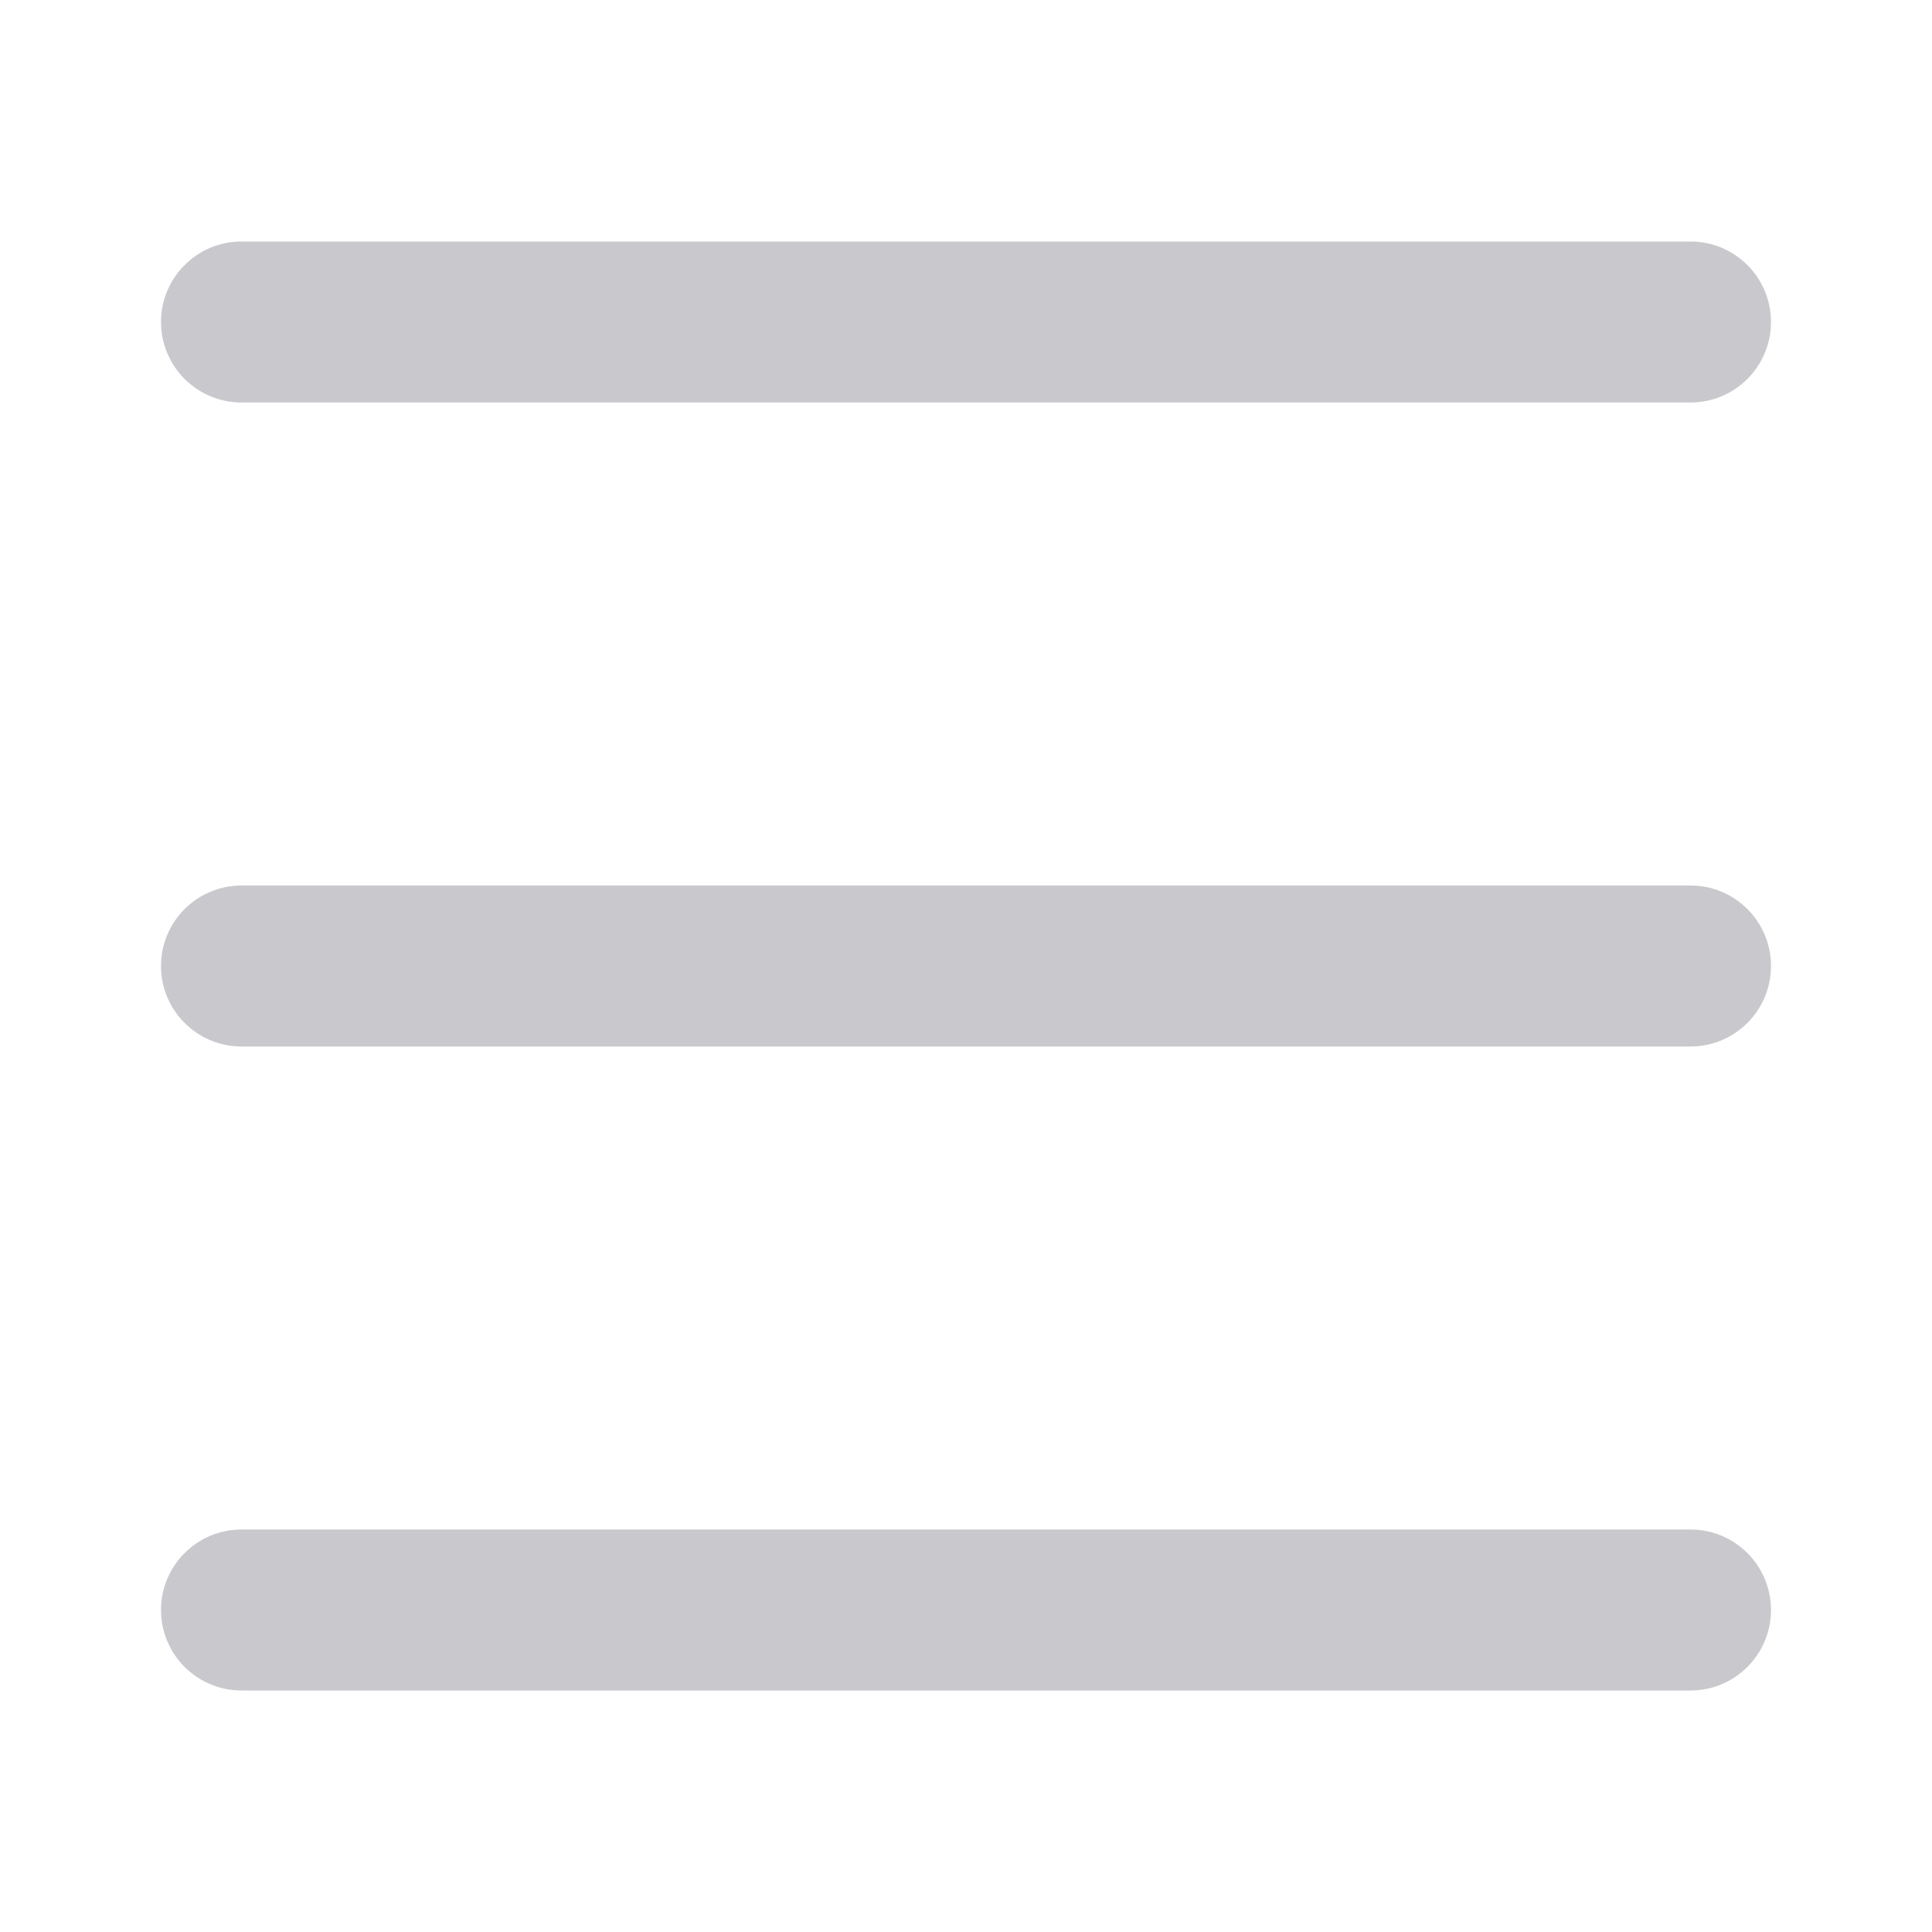
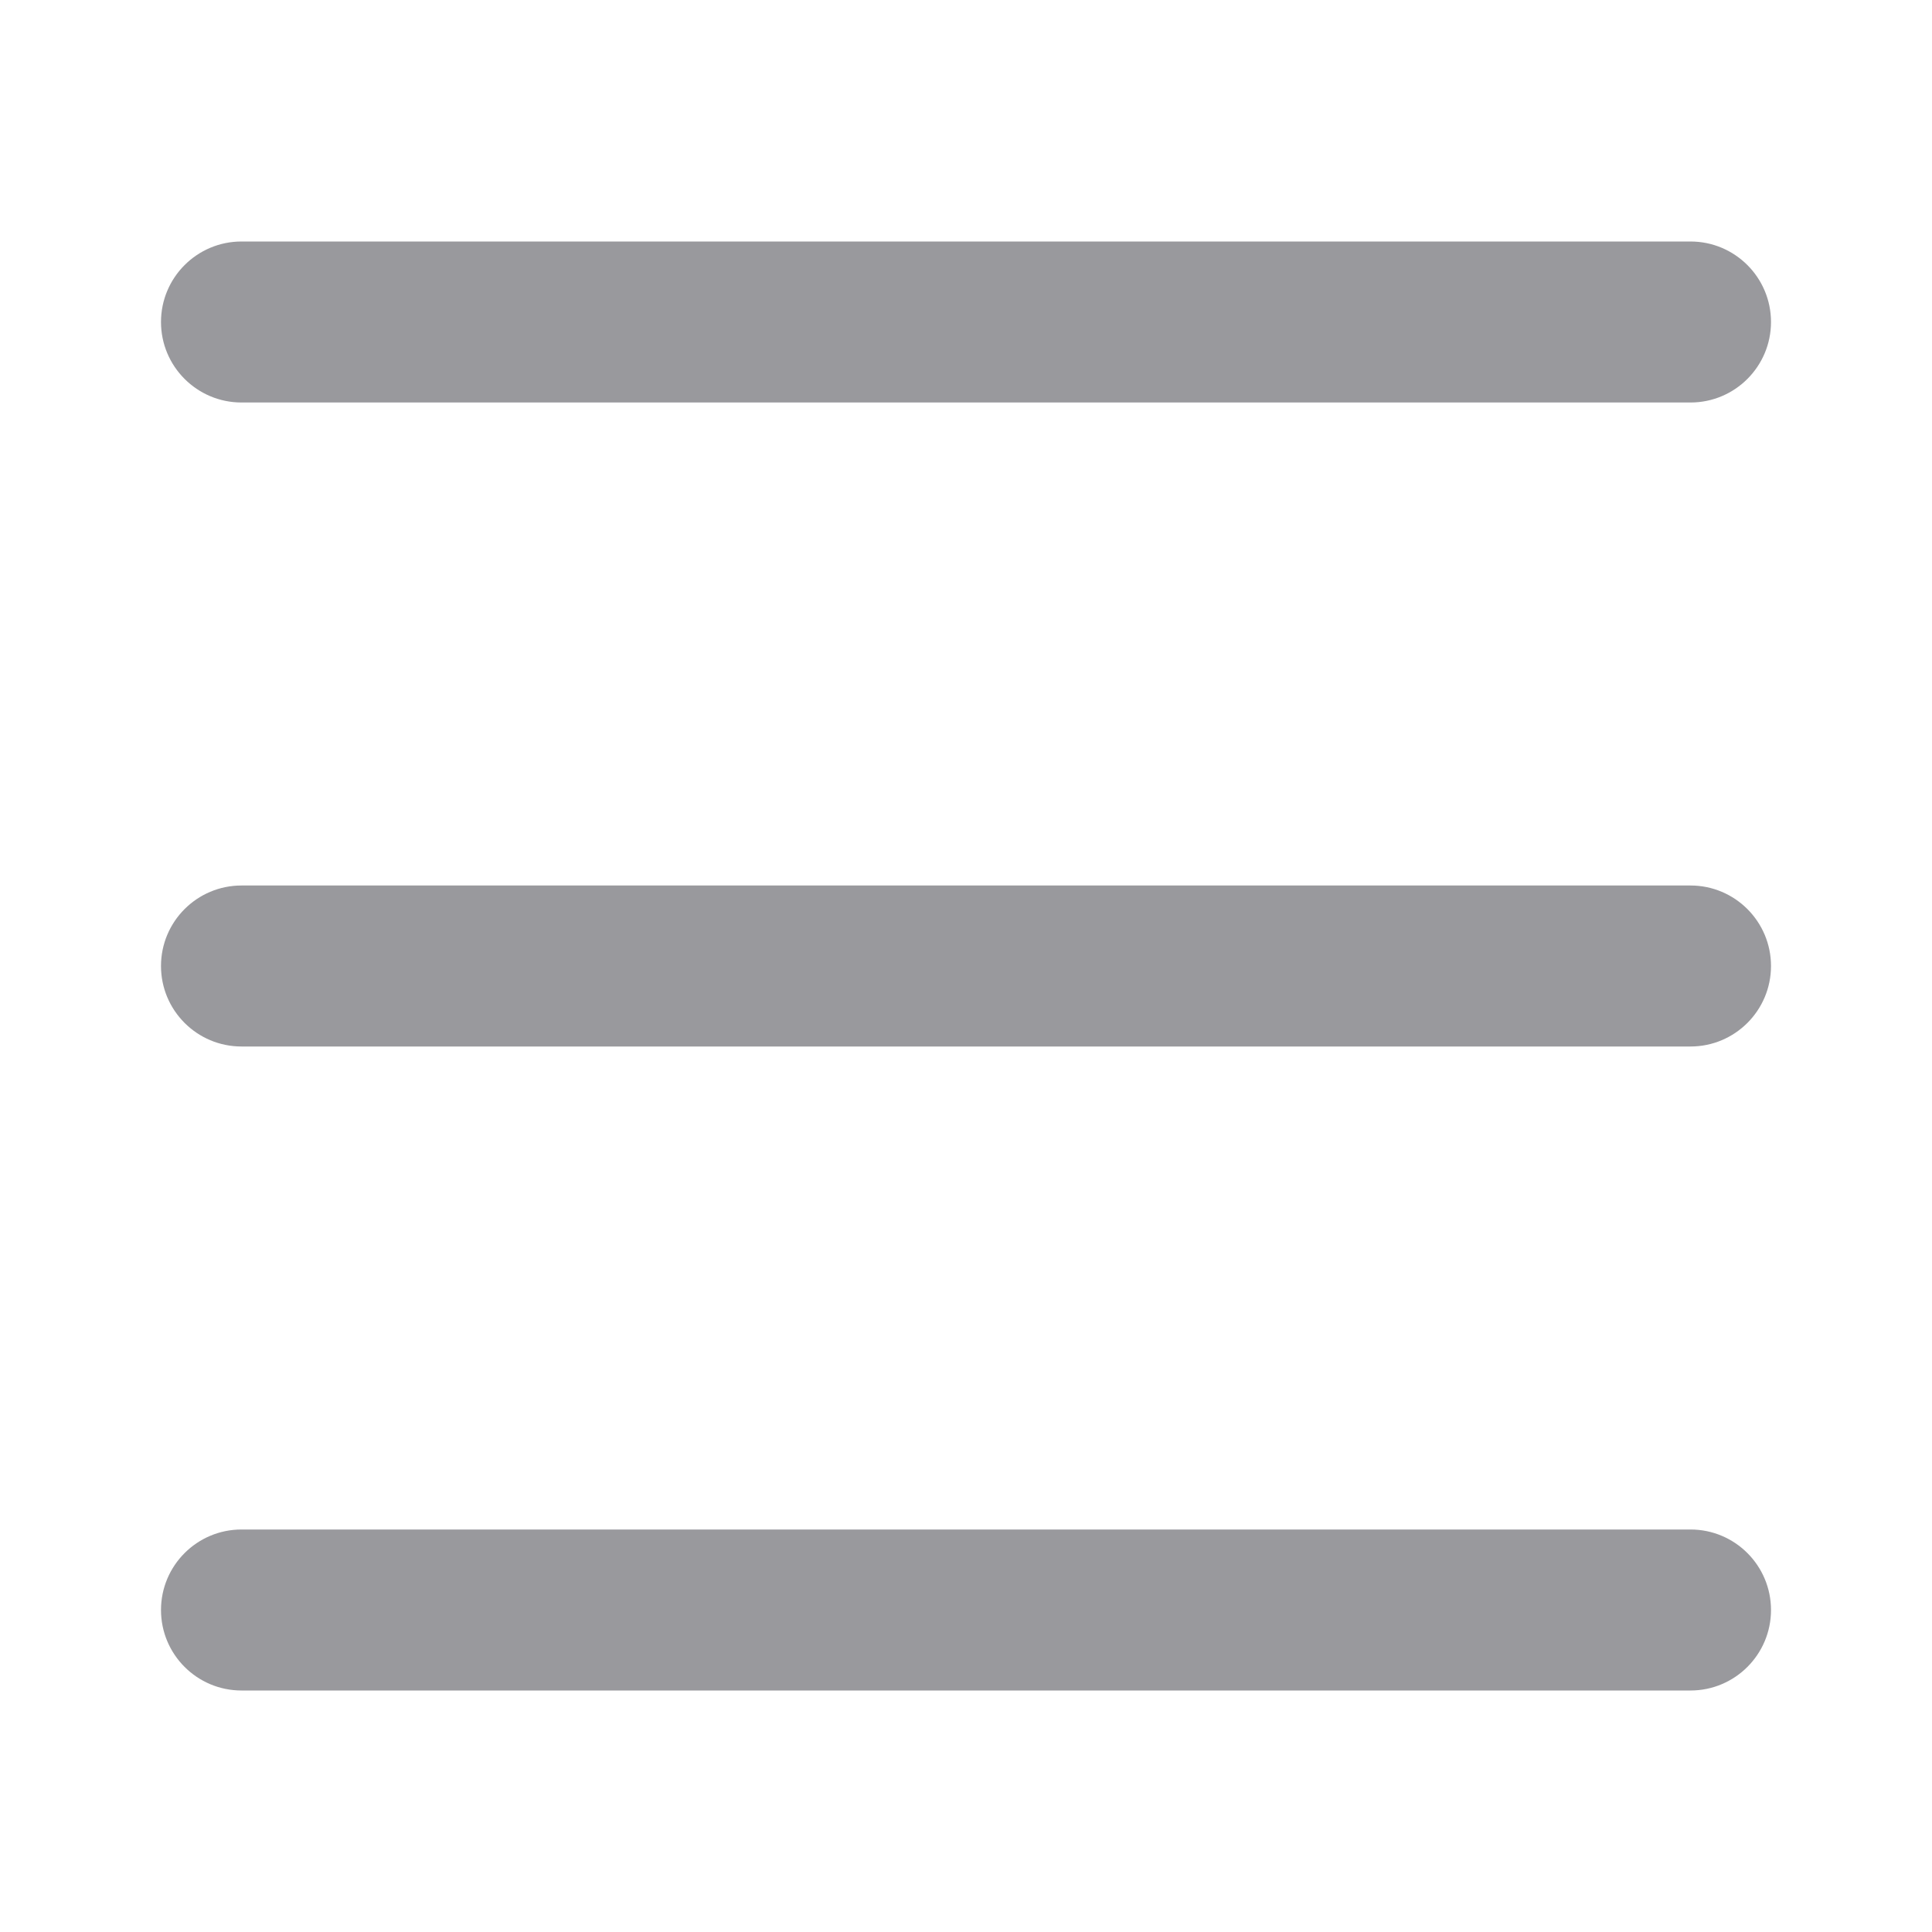
<svg xmlns="http://www.w3.org/2000/svg" width="24" height="24" viewBox="0 0 24 24" fill="none">
  <g id="Icons/24x24/SORT">
-     <path id="Icons/24x24/SORT_2" fill-rule="evenodd" clip-rule="evenodd" d="M2 4C2 3.448 2.448 3 3 3H21C21.552 3 22 3.448 22 4C22 4.552 21.552 5 21 5H3C2.448 5 2 4.552 2 4ZM2 12C2 11.448 2.448 11 3 11H21C21.552 11 22 11.448 22 12C22 12.552 21.552 13 21 13H3C2.448 13 2 12.552 2 12ZM3 19C2.448 19 2 19.448 2 20C2 20.552 2.448 21 3 21H21C21.552 21 22 20.552 22 20C22 19.448 21.552 19 21 19H3Z" fill="#C9C9CD" />
+     <path id="Icons/24x24/SORT_2" fill-rule="evenodd" clip-rule="evenodd" d="M2 4C2 3.448 2.448 3 3 3H21C21.552 3 22 3.448 22 4C22 4.552 21.552 5 21 5H3C2.448 5 2 4.552 2 4ZM2 12C2 11.448 2.448 11 3 11H21C21.552 11 22 11.448 22 12C22 12.552 21.552 13 21 13H3C2.448 13 2 12.552 2 12ZM3 19C2.448 19 2 19.448 2 20C2 20.552 2.448 21 3 21H21C21.552 21 22 20.552 22 20C22 19.448 21.552 19 21 19H3Z" fill="#99999D" />
  </g>
</svg>
